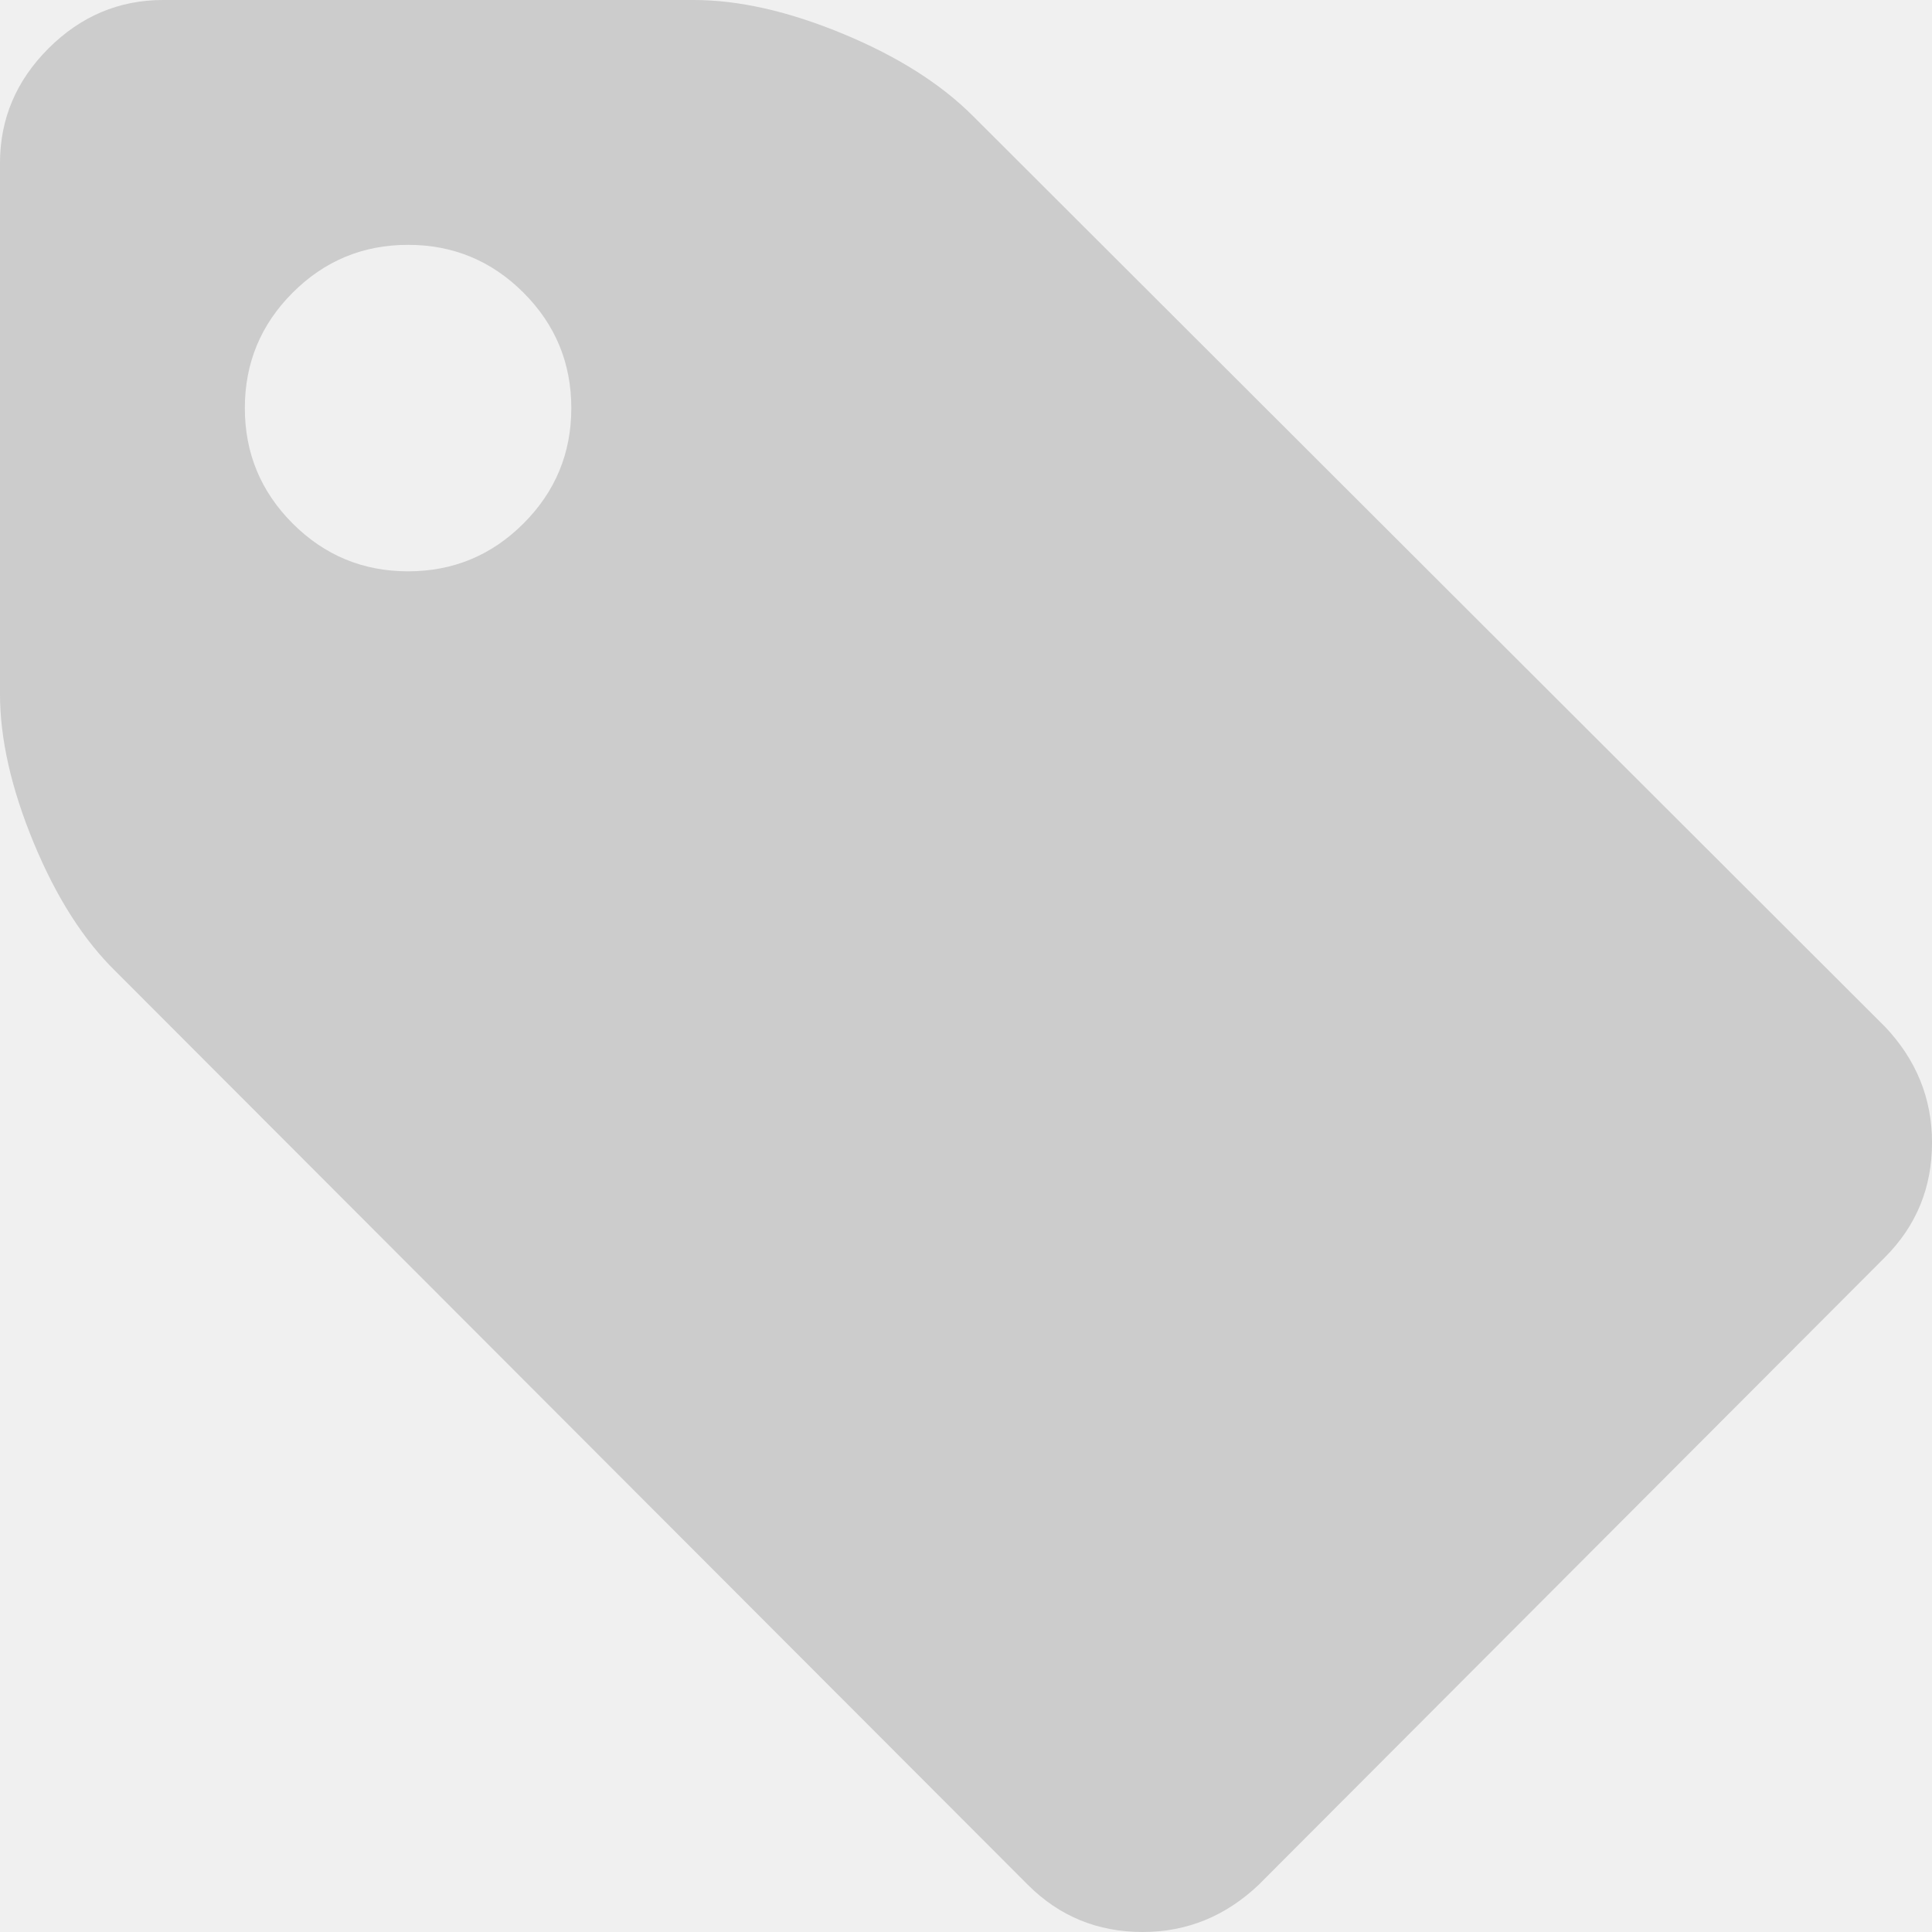
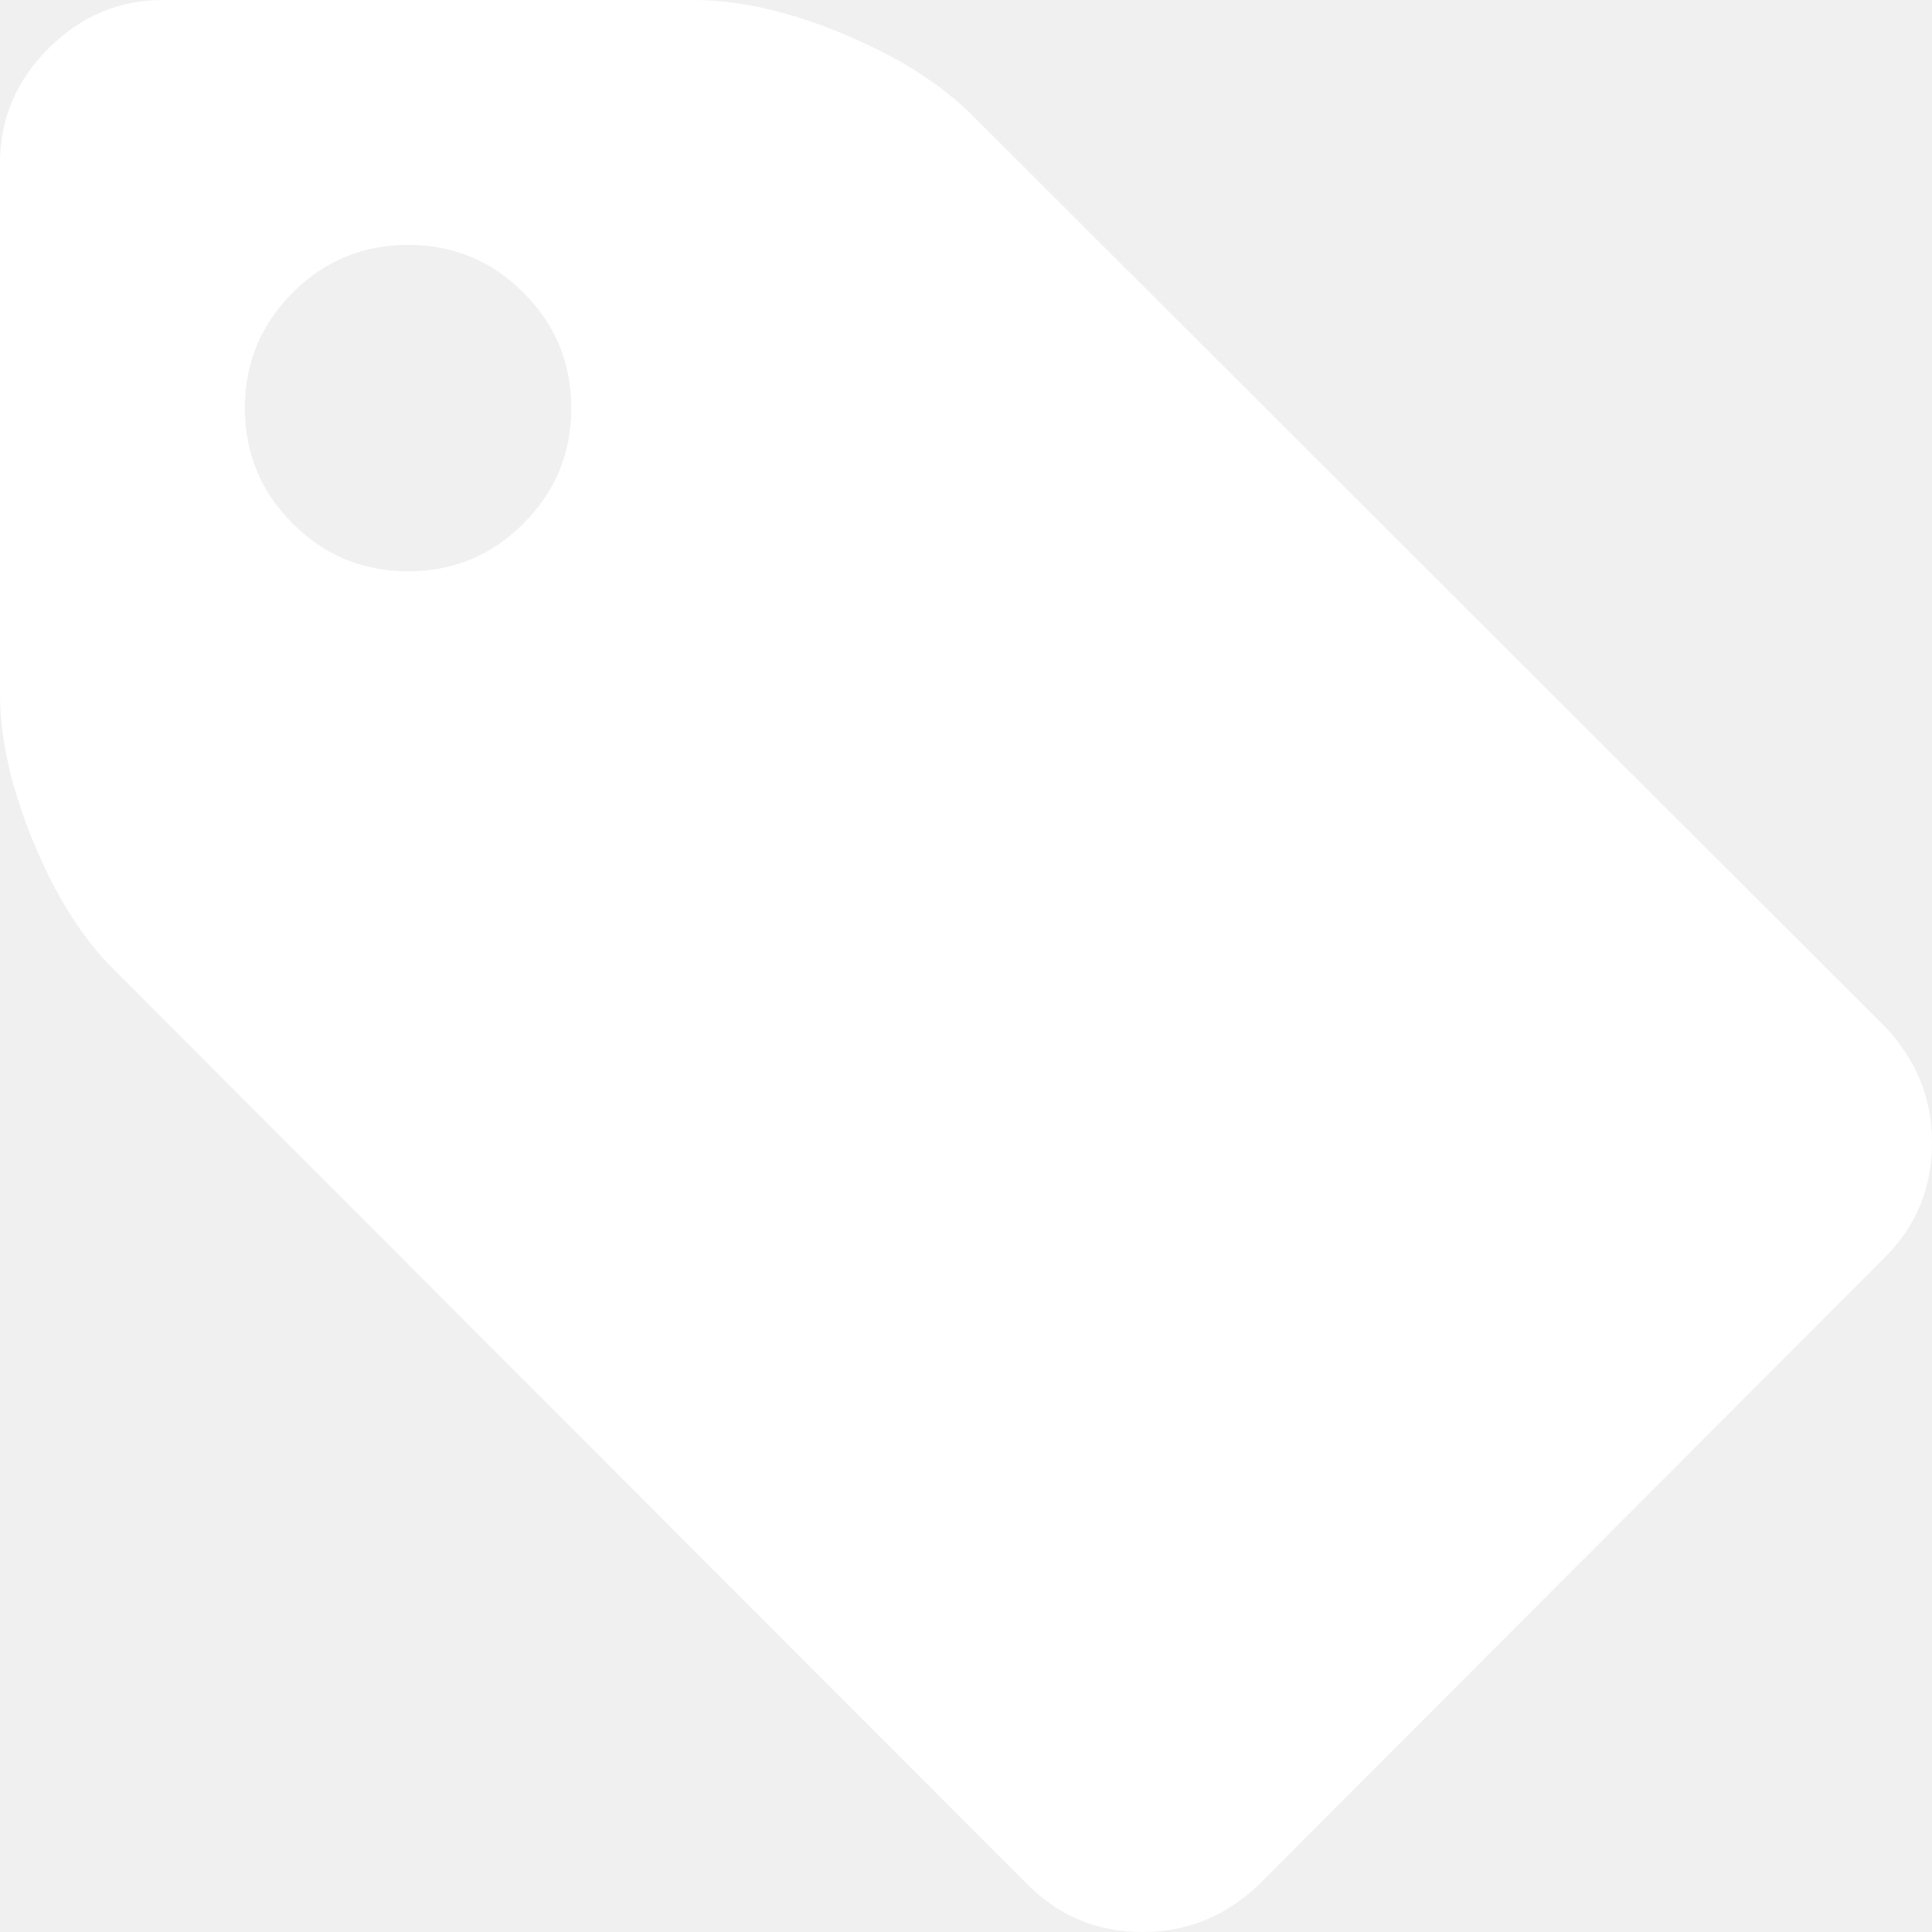
<svg xmlns="http://www.w3.org/2000/svg" enable-background="new 0 0 432.544 432.544" version="1.1" viewBox="0 0 432.54 432.54" xml:space="preserve">
-   <g fill="#ccc">
-     <path d="m421.98 229.83-204.14-203.85c-7.235-7.238-16.94-13.374-29.121-18.416-12.185-5.043-23.319-7.565-33.408-7.565h-118.77c-9.899 0-18.464 3.619-25.697 10.848-7.233 7.233-10.848 15.798-10.848 25.697v118.77c0 10.088 2.519 21.219 7.564 33.404s11.182 21.792 18.417 28.837l204.14 204.42c7.043 7.043 15.602 10.564 25.697 10.564 9.89 0 18.558-3.521 25.98-10.564l140.19-140.47c7.043-7.046 10.561-15.604 10.561-25.693 0-9.898-3.518-18.559-10.557-25.984zm-304.78-112.63c-7.142 7.138-15.752 10.709-25.841 10.709-10.085 0-18.699-3.571-25.837-10.709-7.138-7.139-10.706-15.749-10.706-25.837 0-10.089 3.568-18.702 10.706-25.837 7.139-7.139 15.752-10.71 25.837-10.71 10.089 0 18.702 3.571 25.841 10.71 7.135 7.135 10.706 15.749 10.706 25.837s-3.567 18.698-10.706 25.837z" fill="#ccc" />
+   <g fill="#fff">
+     <path d="m421.98 229.83-204.14-203.85c-7.235-7.238-16.94-13.374-29.121-18.416-12.185-5.043-23.319-7.565-33.408-7.565h-118.77c-9.899 0-18.464 3.619-25.697 10.848-7.233 7.233-10.848 15.798-10.848 25.697v118.77c0 10.088 2.519 21.219 7.564 33.404s11.182 21.792 18.417 28.837l204.14 204.42c7.043 7.043 15.602 10.564 25.697 10.564 9.89 0 18.558-3.521 25.98-10.564l140.19-140.47c7.043-7.046 10.561-15.604 10.561-25.693 0-9.898-3.518-18.559-10.557-25.984zm-304.78-112.63c-7.142 7.138-15.752 10.709-25.841 10.709-10.085 0-18.699-3.571-25.837-10.709-7.138-7.139-10.706-15.749-10.706-25.837 0-10.089 3.568-18.702 10.706-25.837 7.139-7.139 15.752-10.71 25.837-10.71 10.089 0 18.702 3.571 25.841 10.71 7.135 7.135 10.706 15.749 10.706 25.837s-3.567 18.698-10.706 25.837z" fill="#fff" />
  </g>
</svg>
